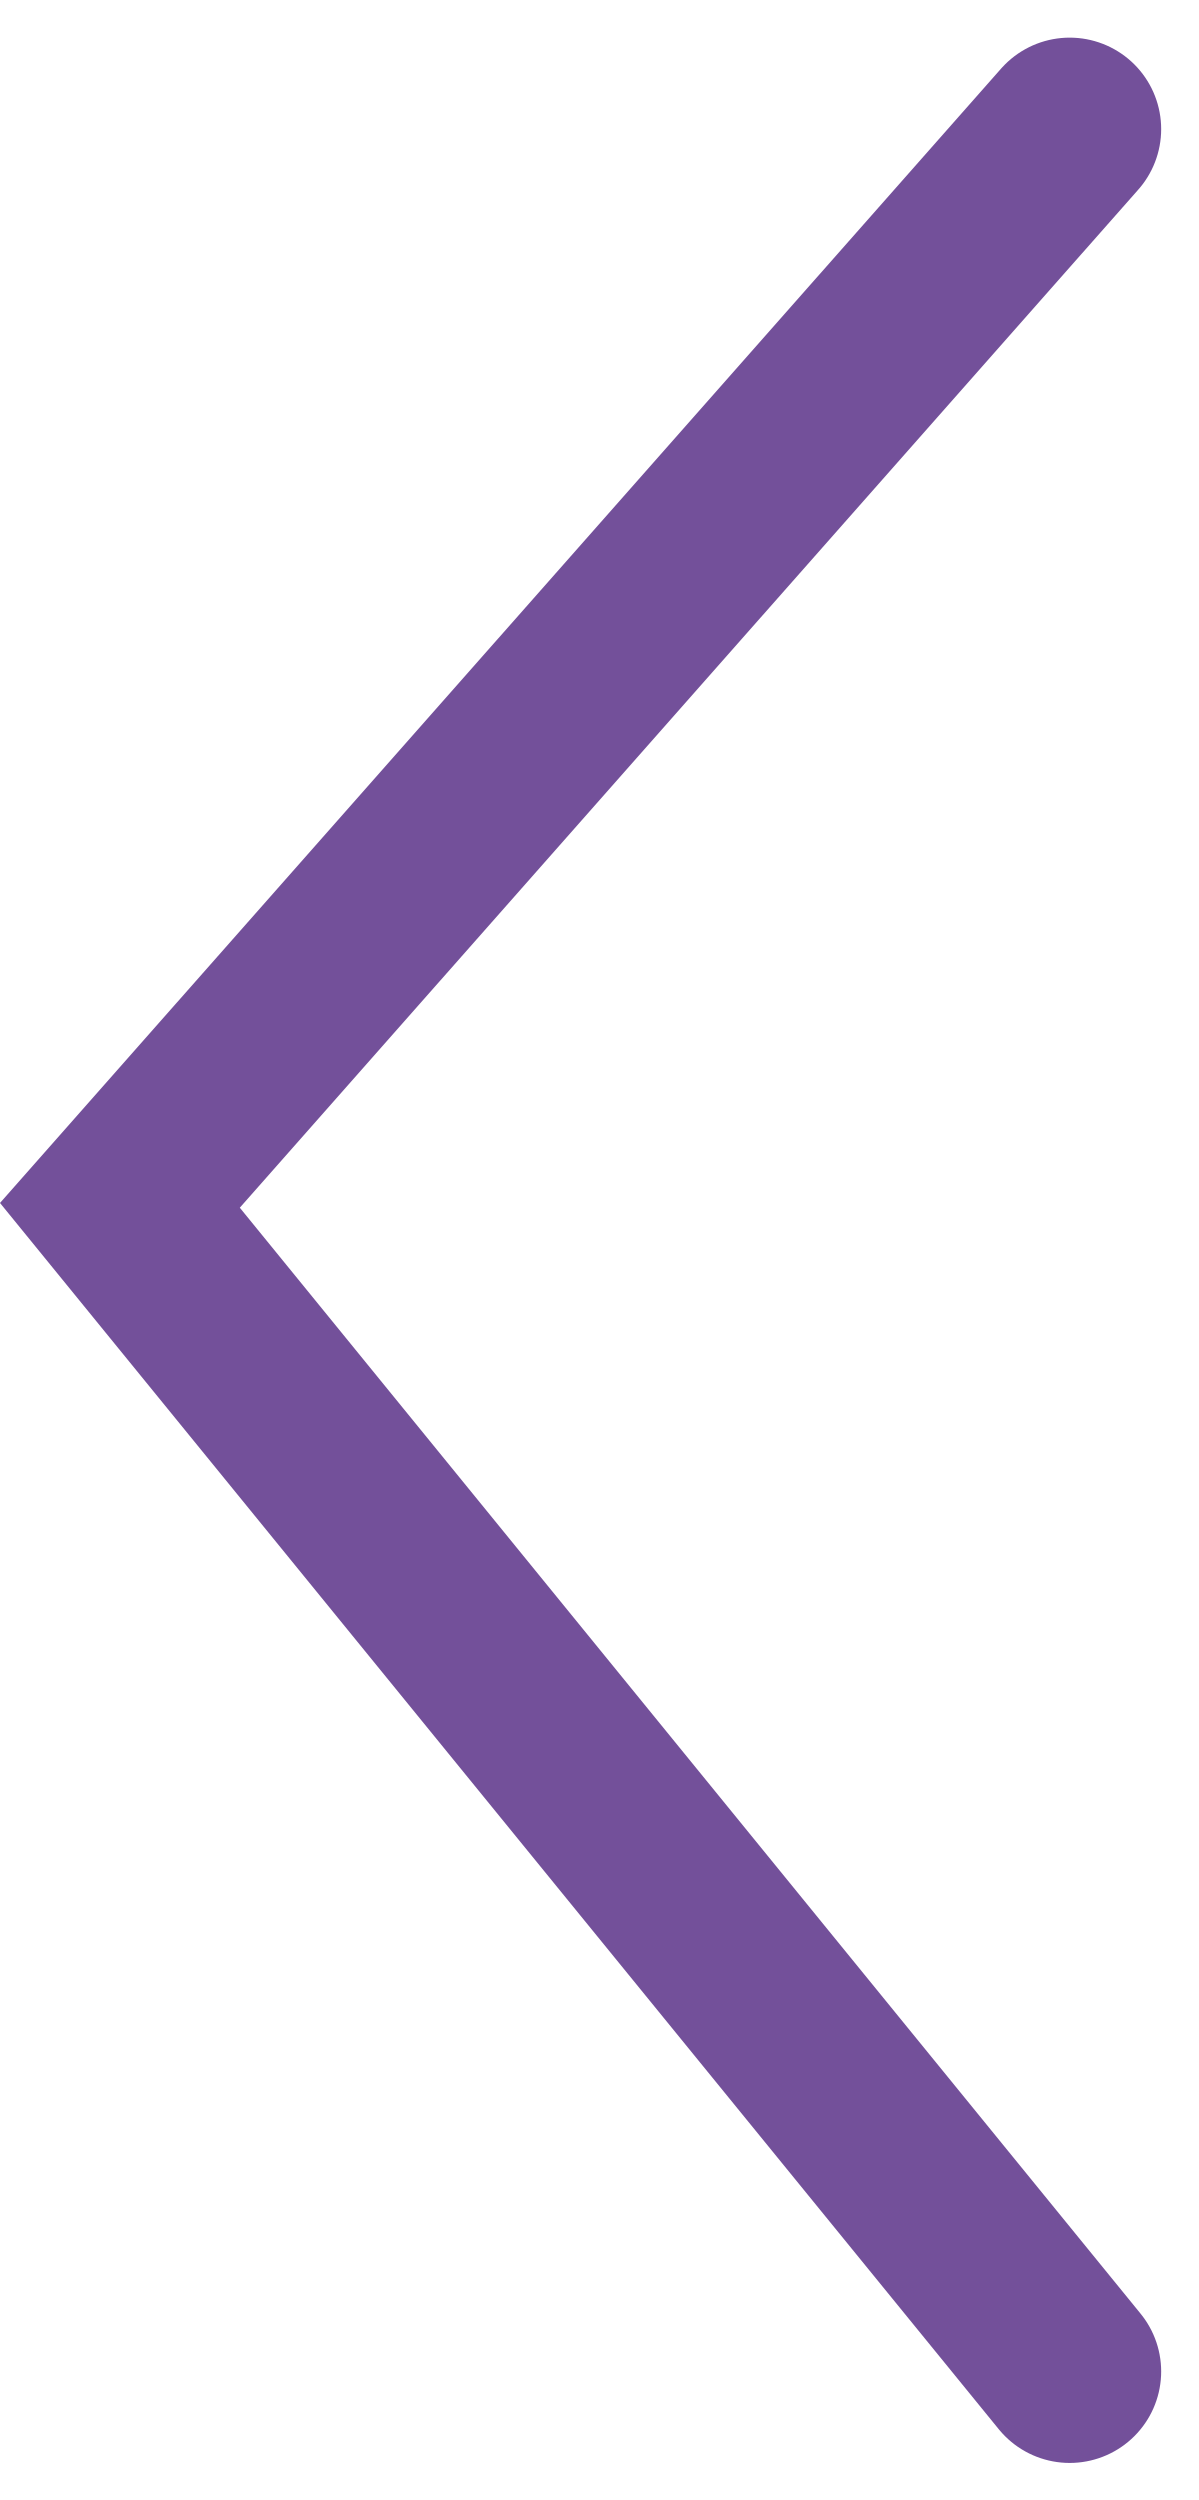
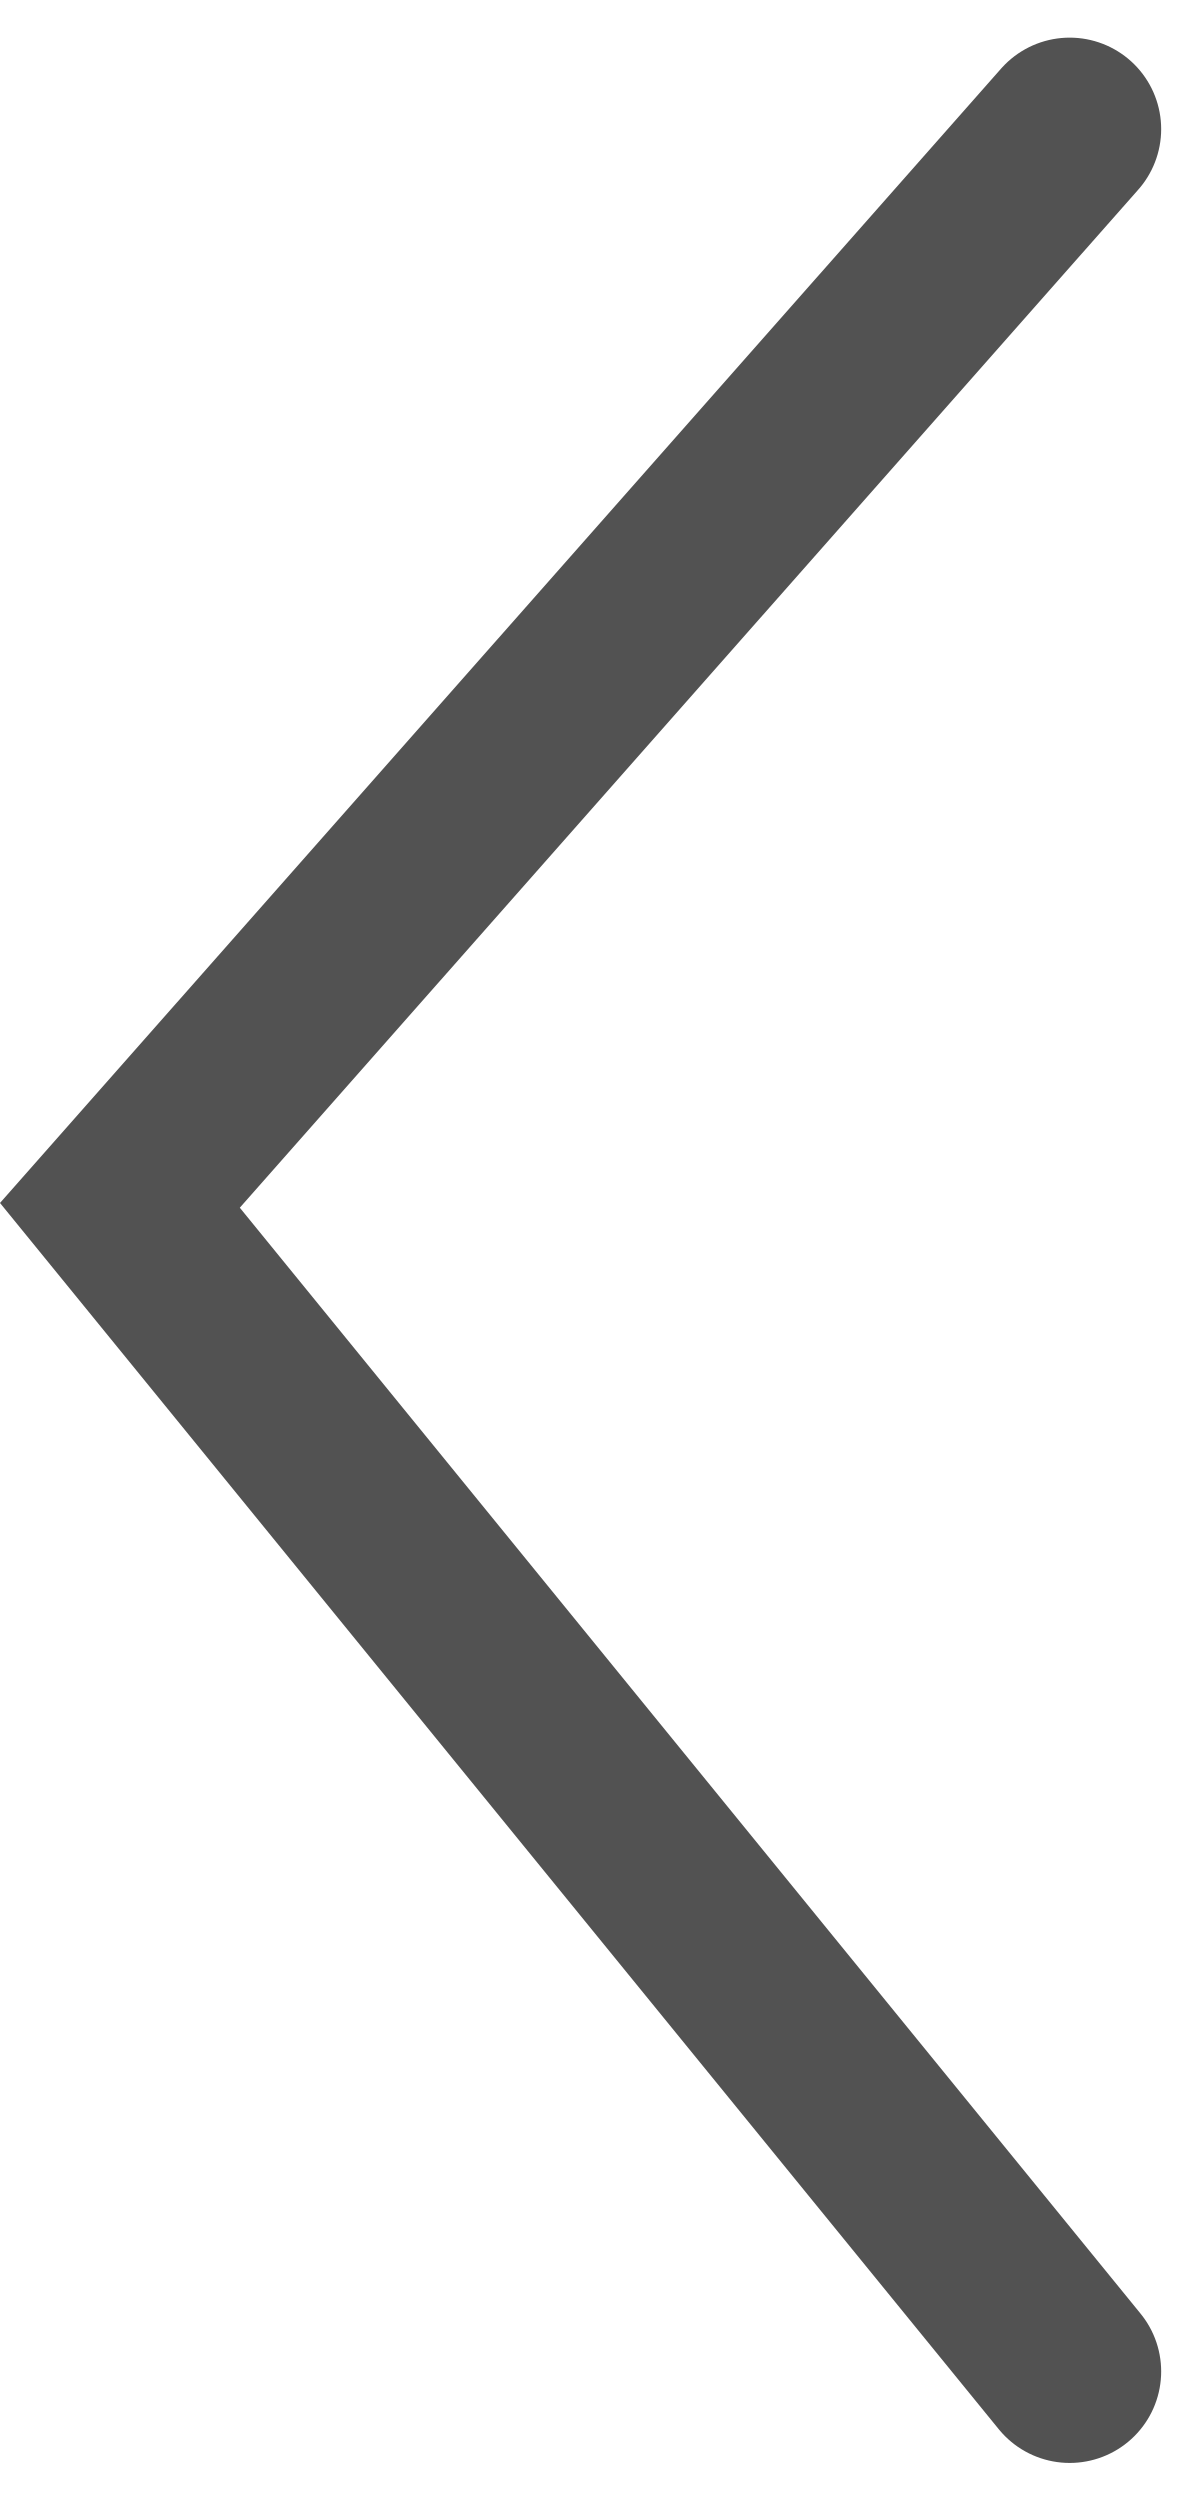
<svg xmlns="http://www.w3.org/2000/svg" width="22.935" height="47.829" viewBox="0 0 22.935 47.829">
-   <path id="Caminho_24824" data-name="Caminho 24824" d="M0,0,20.59,18.171,42.9,0" transform="translate(20.465 2.47) rotate(90)" fill="none" stroke="#643d8f" stroke-linecap="round" stroke-width="3.5" opacity="0.9" />
+   <path id="Caminho_24824" data-name="Caminho 24824" d="M0,0,20.59,18.171,42.9,0" transform="translate(20.465 2.47) rotate(90)" fill="none" stroke="#3F3F3F" stroke-linecap="round" stroke-width="3.5" opacity="0.9" />
</svg>
